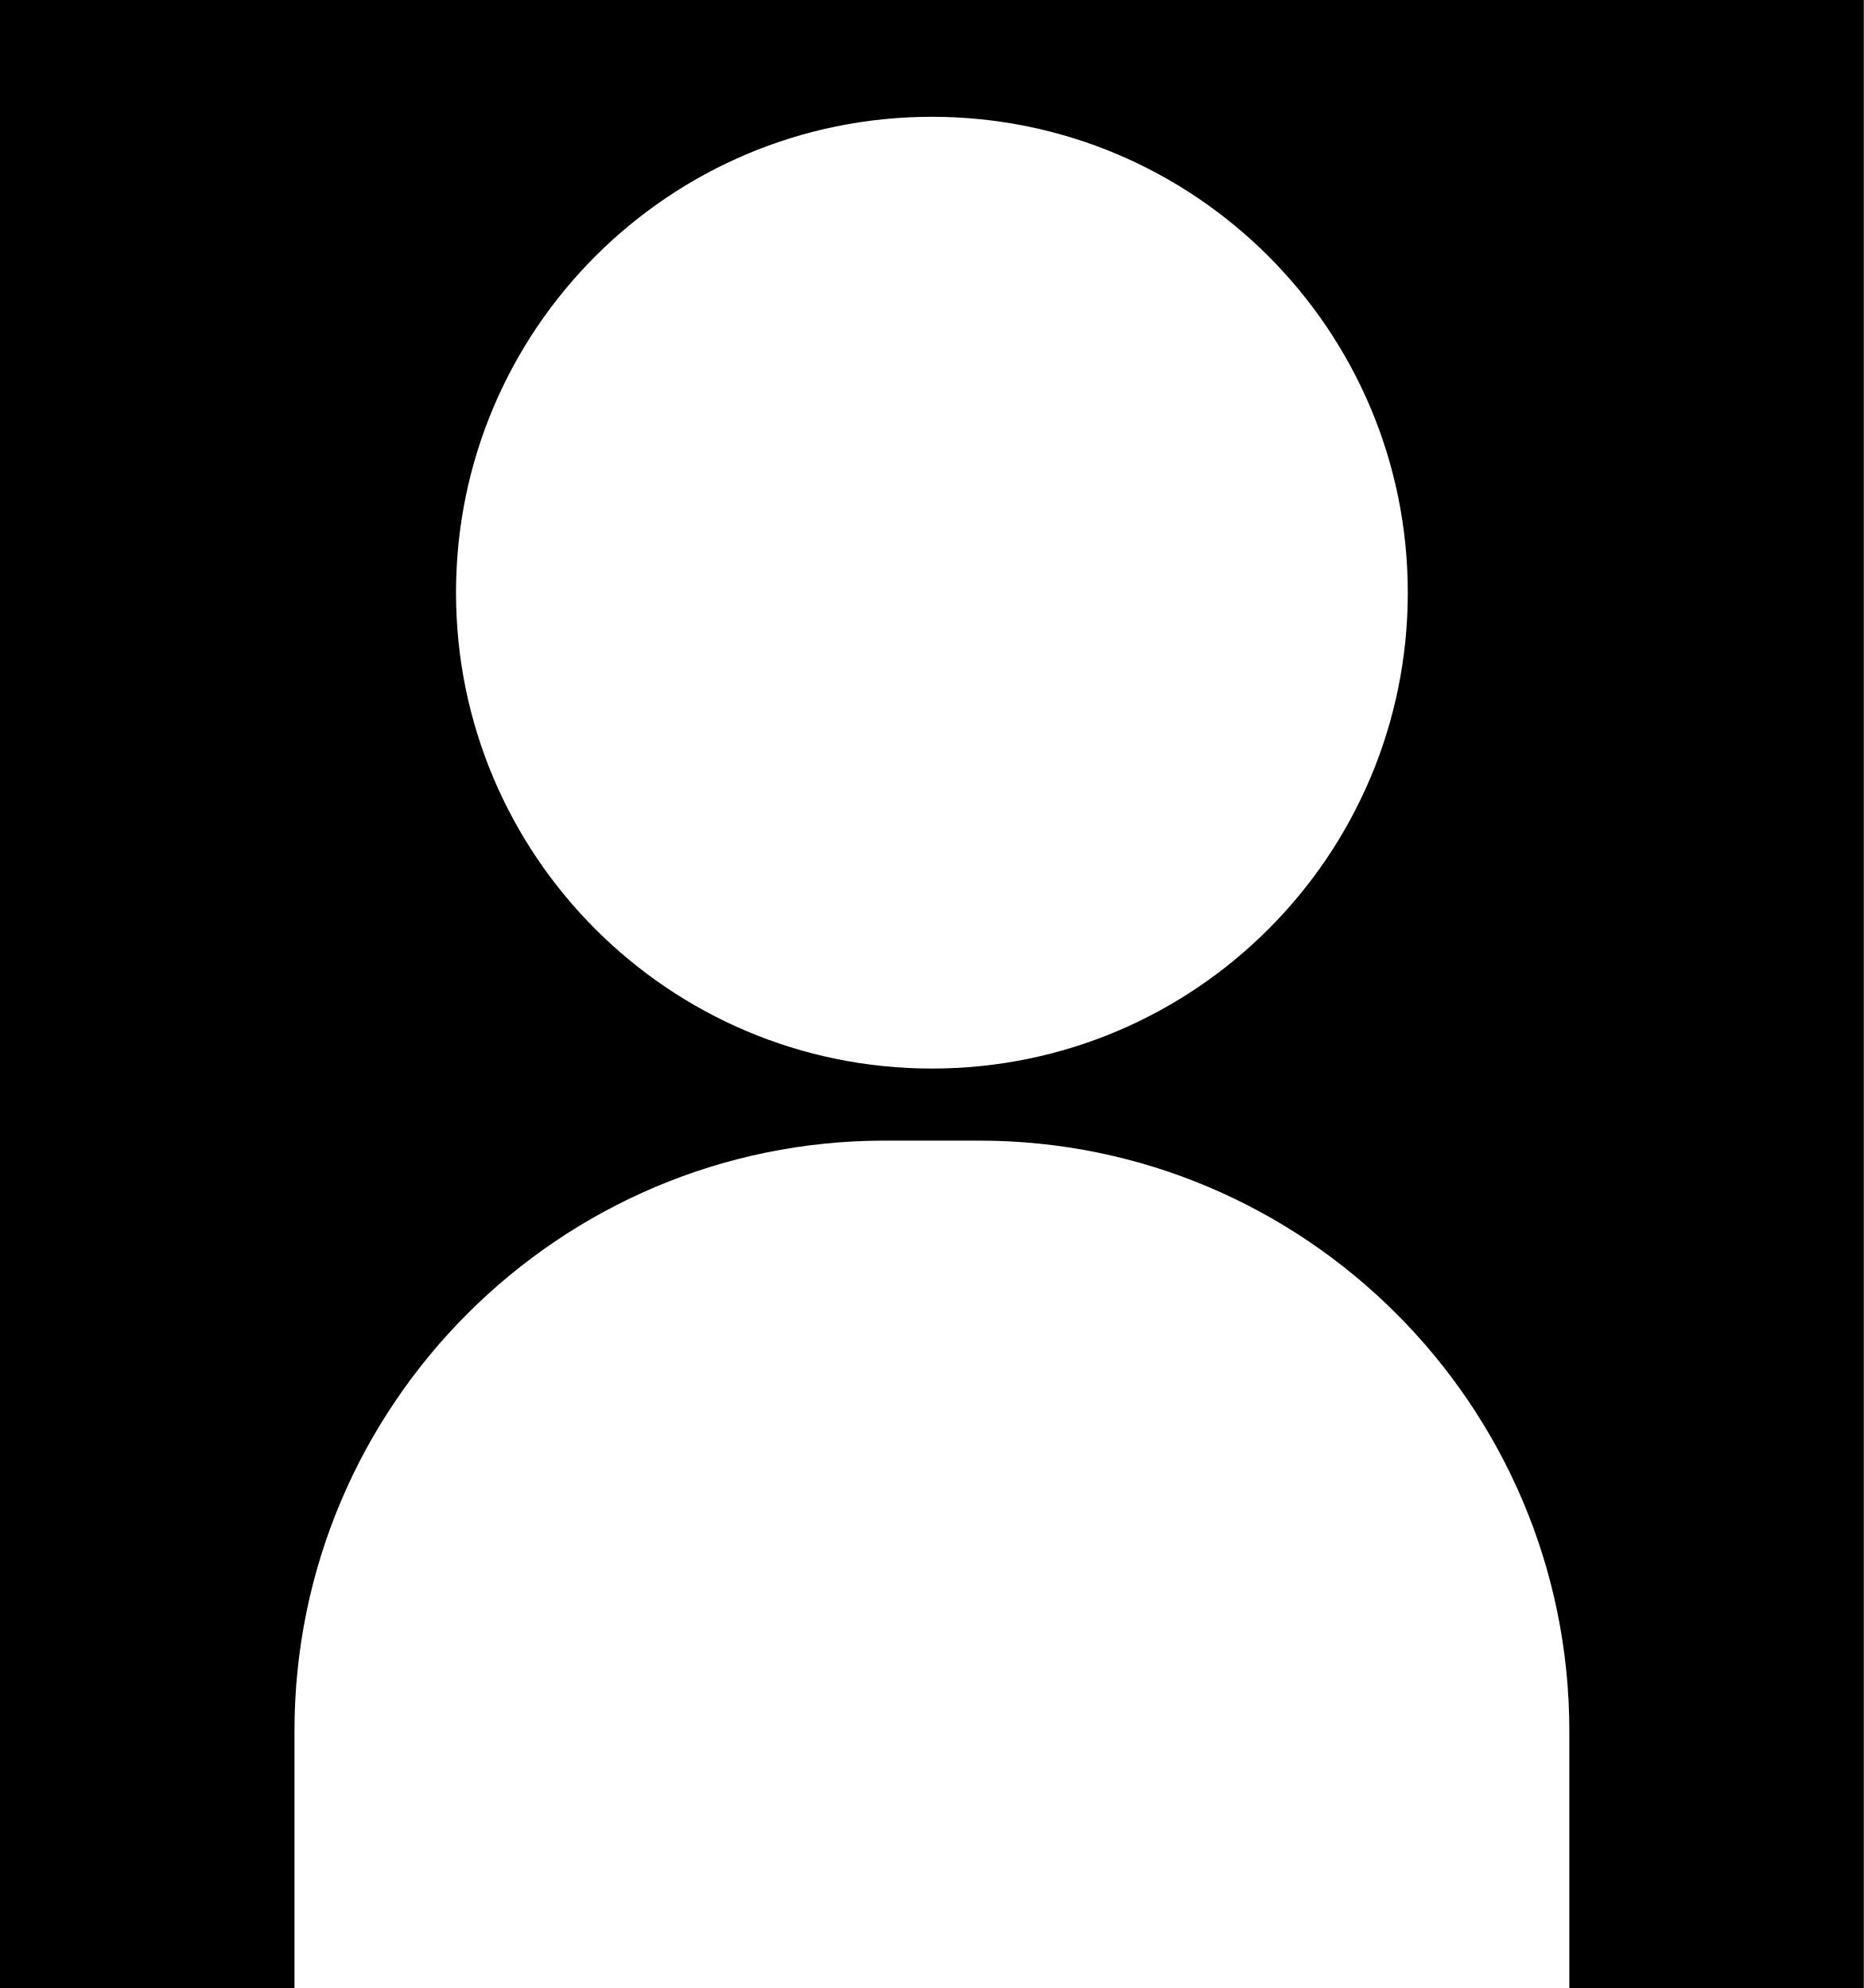
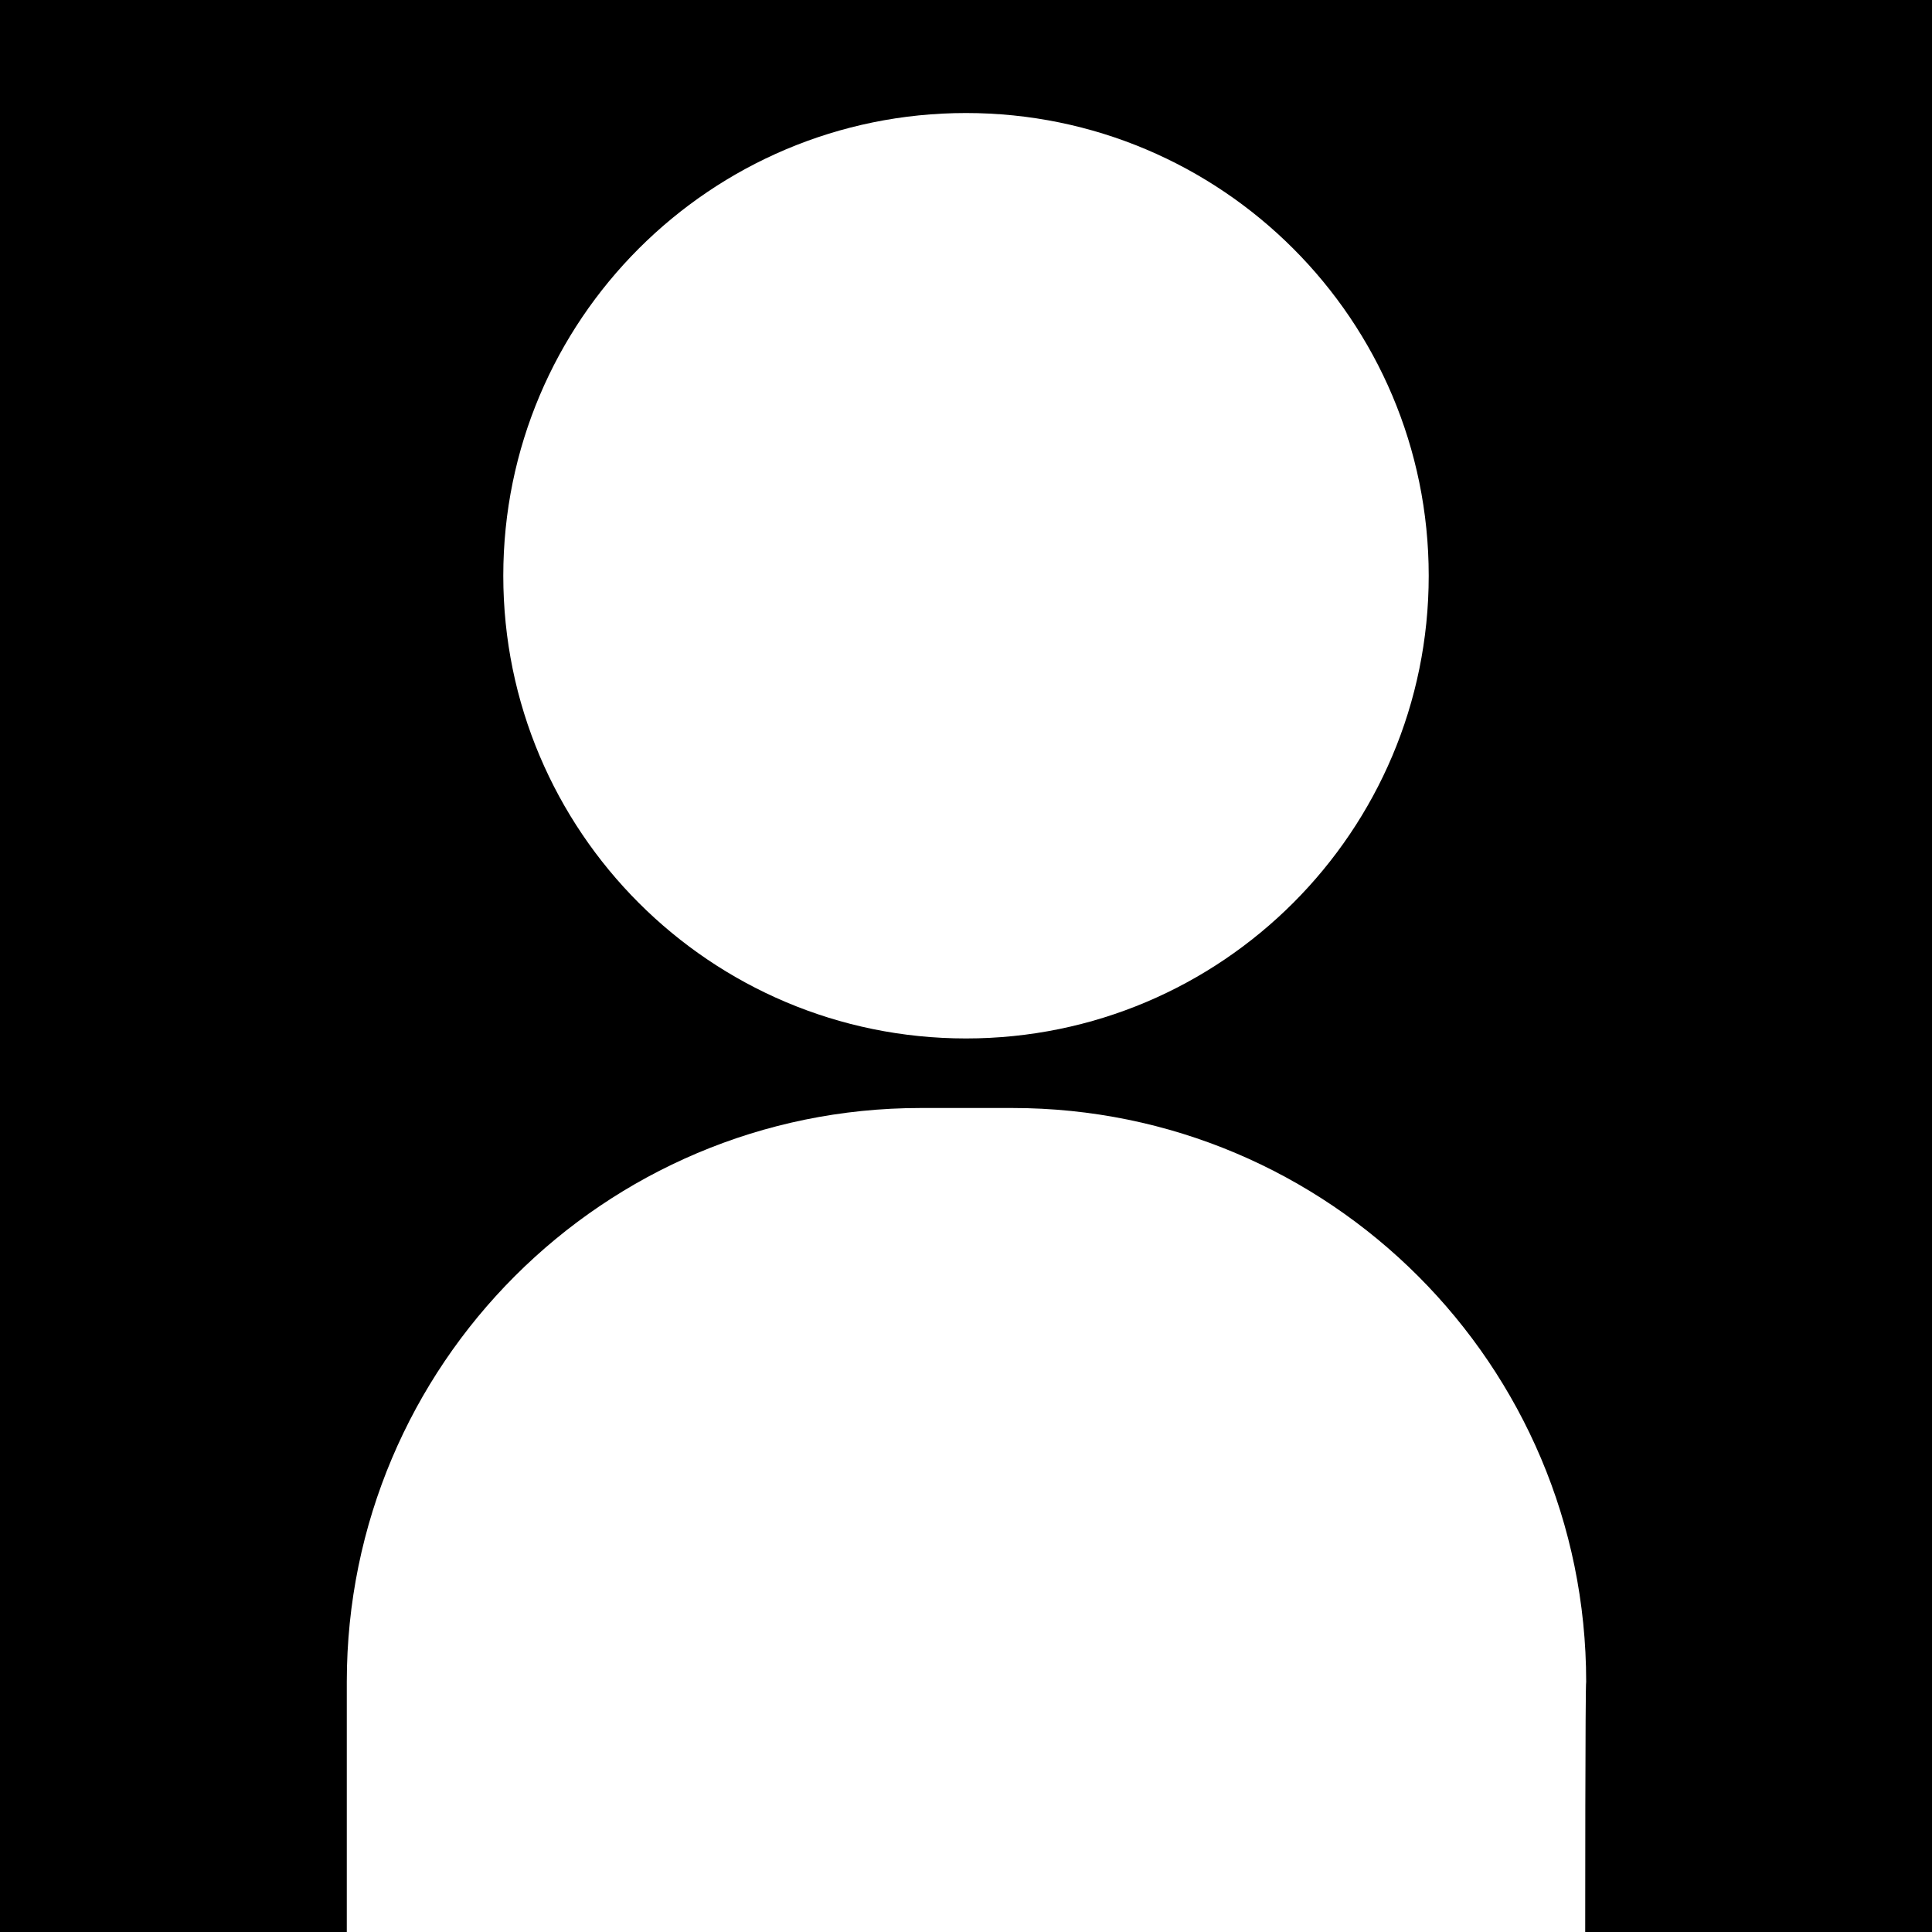
- <svg xmlns="http://www.w3.org/2000/svg" version="1.1" x="0px" y="0px" viewBox="0 0 150 160" style="enable-background:new 0 0 150 160;" xml:space="preserve">
+ <svg xmlns="http://www.w3.org/2000/svg" version="1.1" id="Layer_1" x="0px" y="0px" viewBox="0 0 200 200" style="enable-background:new 0 0 200 200;" xml:space="preserve">
  <style type="text/css">
	.st0{fill:#FFFFFF;}
</style>
-   <g id="Layer_2">
-     <rect width="150" height="160" />
+   <g id="Layer_2_1_">
+     <rect width="200" height="200" />
  </g>
-   <g id="Layer_1">
-     <circle class="st0" cx="75" cy="47.7" r="38.3" />
-     <path class="st0" d="M126.3,160H23.7v-20.7c0-26.2,21.3-47.5,47.5-47.5h7.6c26.2,0,47.5,21.3,47.5,47.5V160z" />
+   <g id="Layer_1_1_">
+     <circle class="st0" cx="100" cy="59.6" r="47.9" />
+     <path class="st0" d="M164.1,200H35.9v-25.9c0-32.8,26.6-59.4,59.4-59.4h9.5c32.8,0,59.4,26.6,59.4,59.4   C164.1,174.1,164.1,200,164.1,200z" />
  </g>
</svg>
